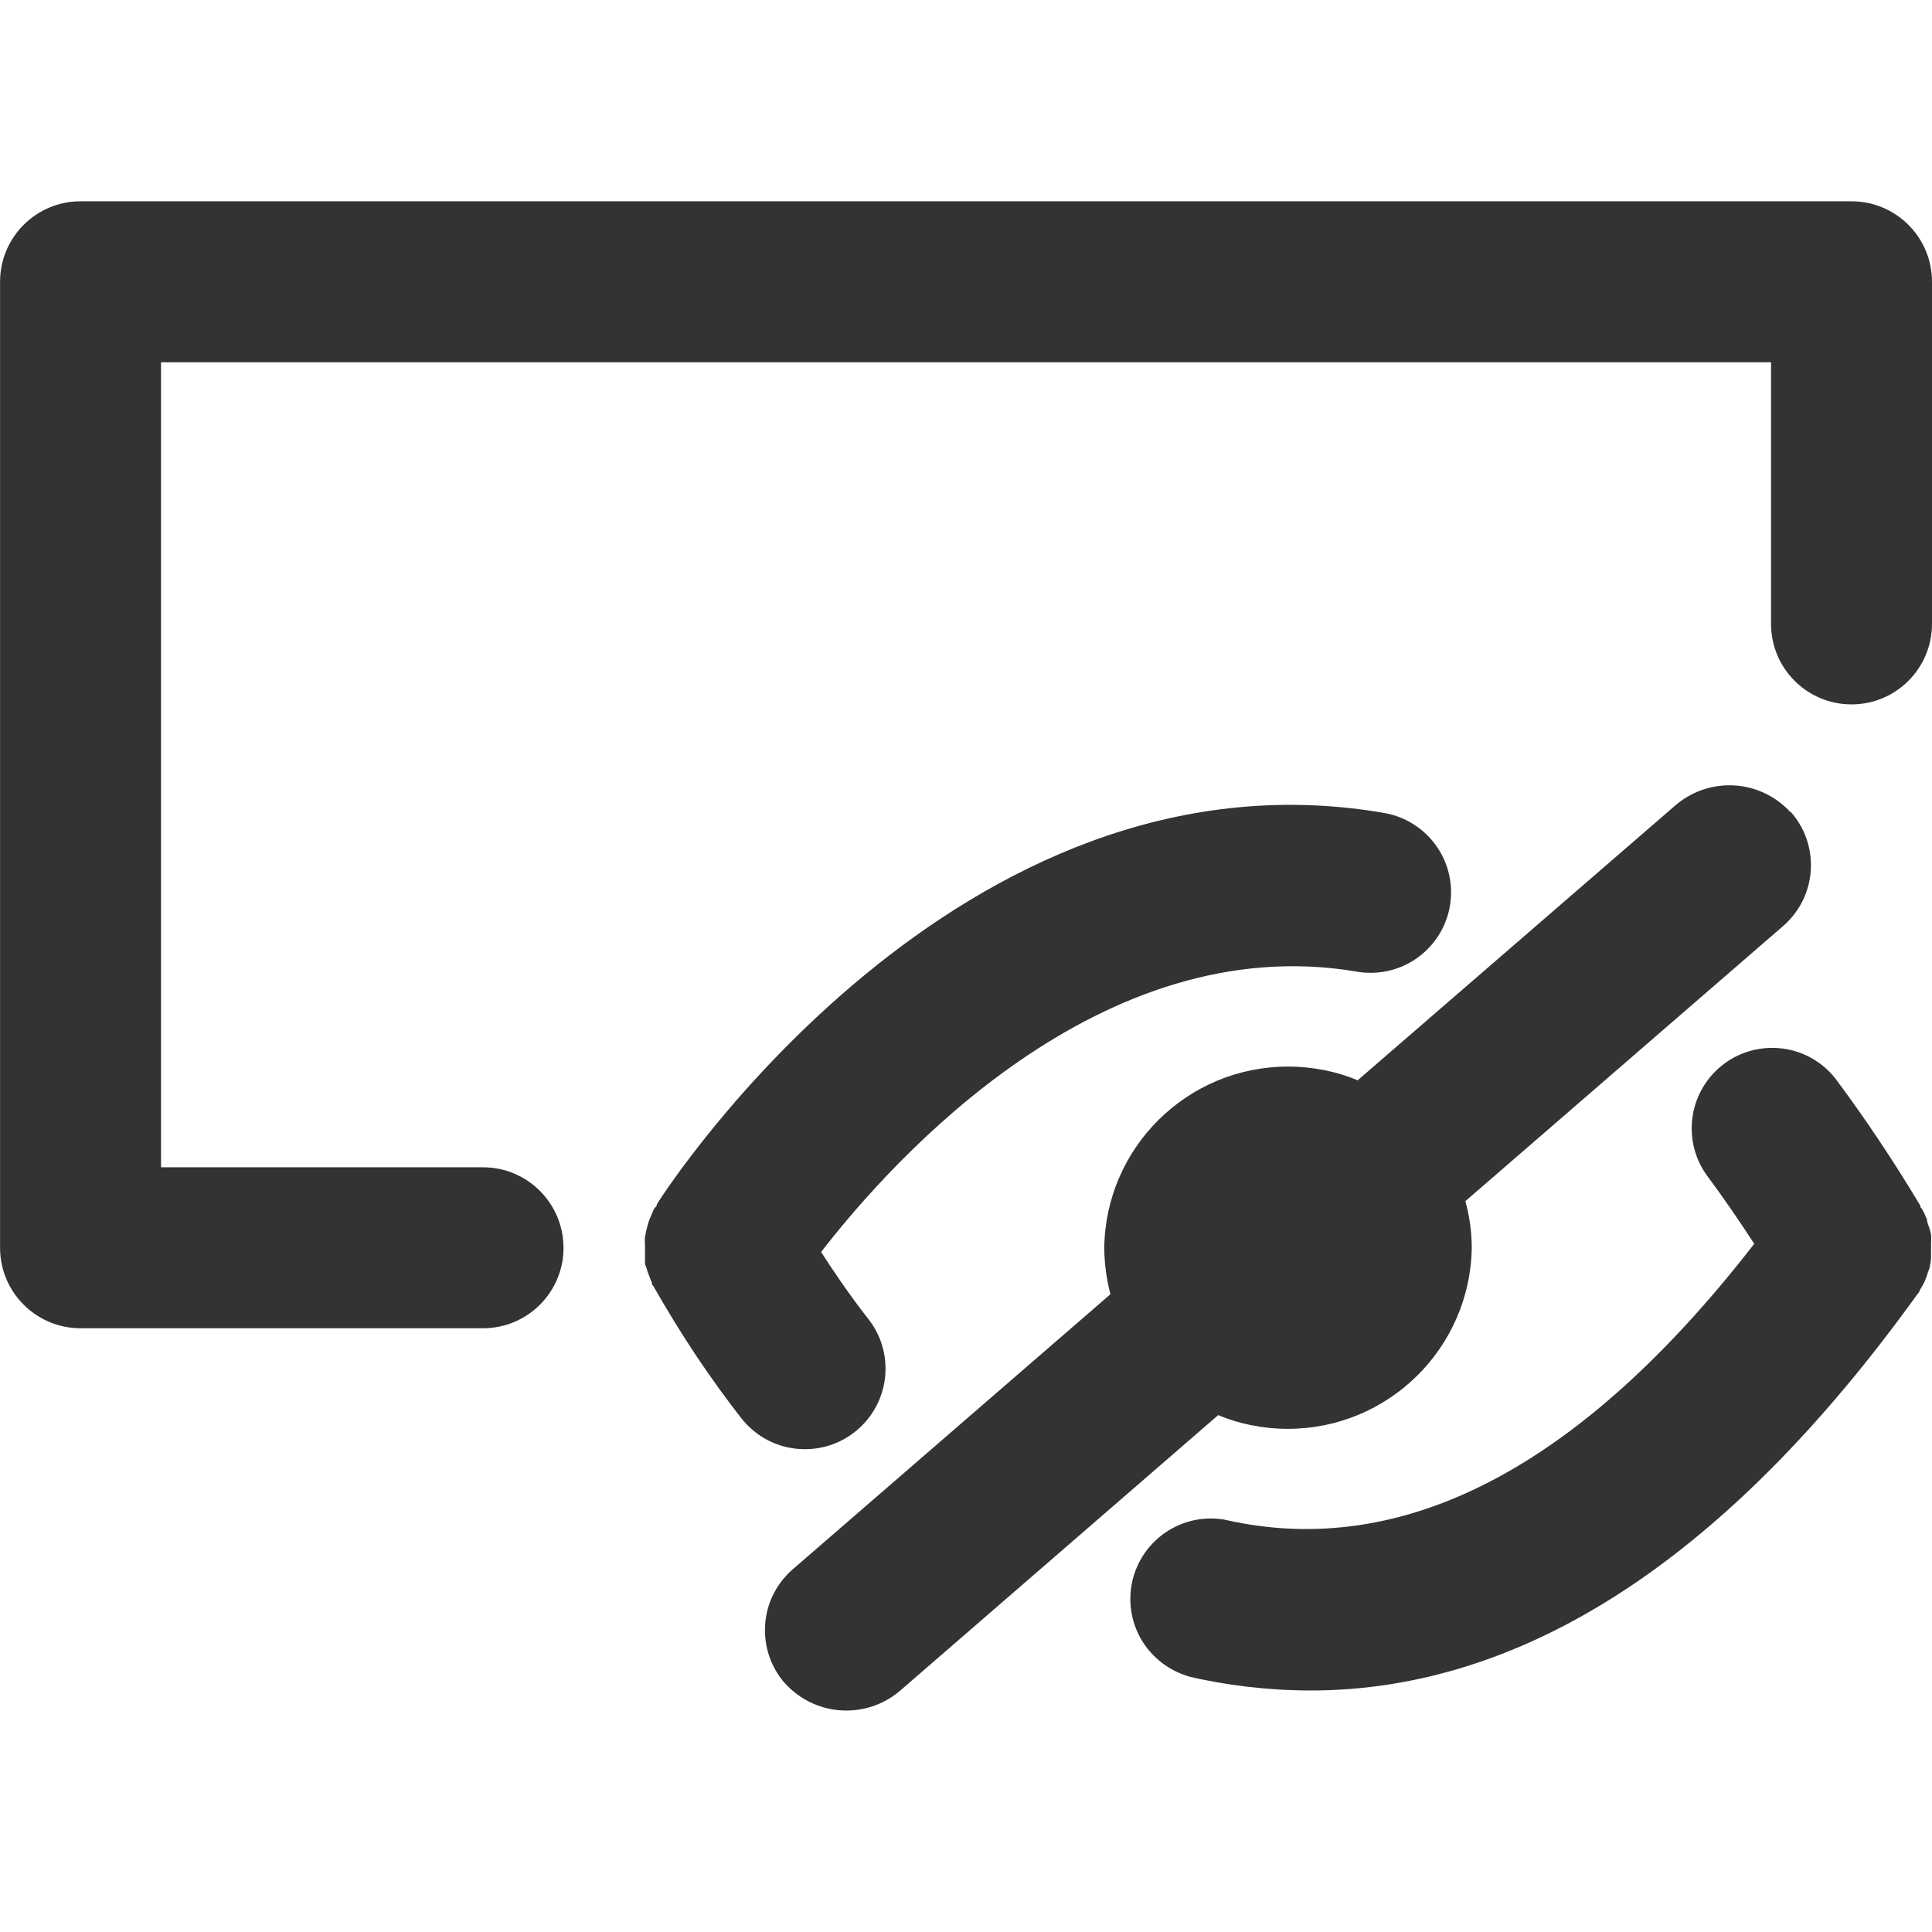
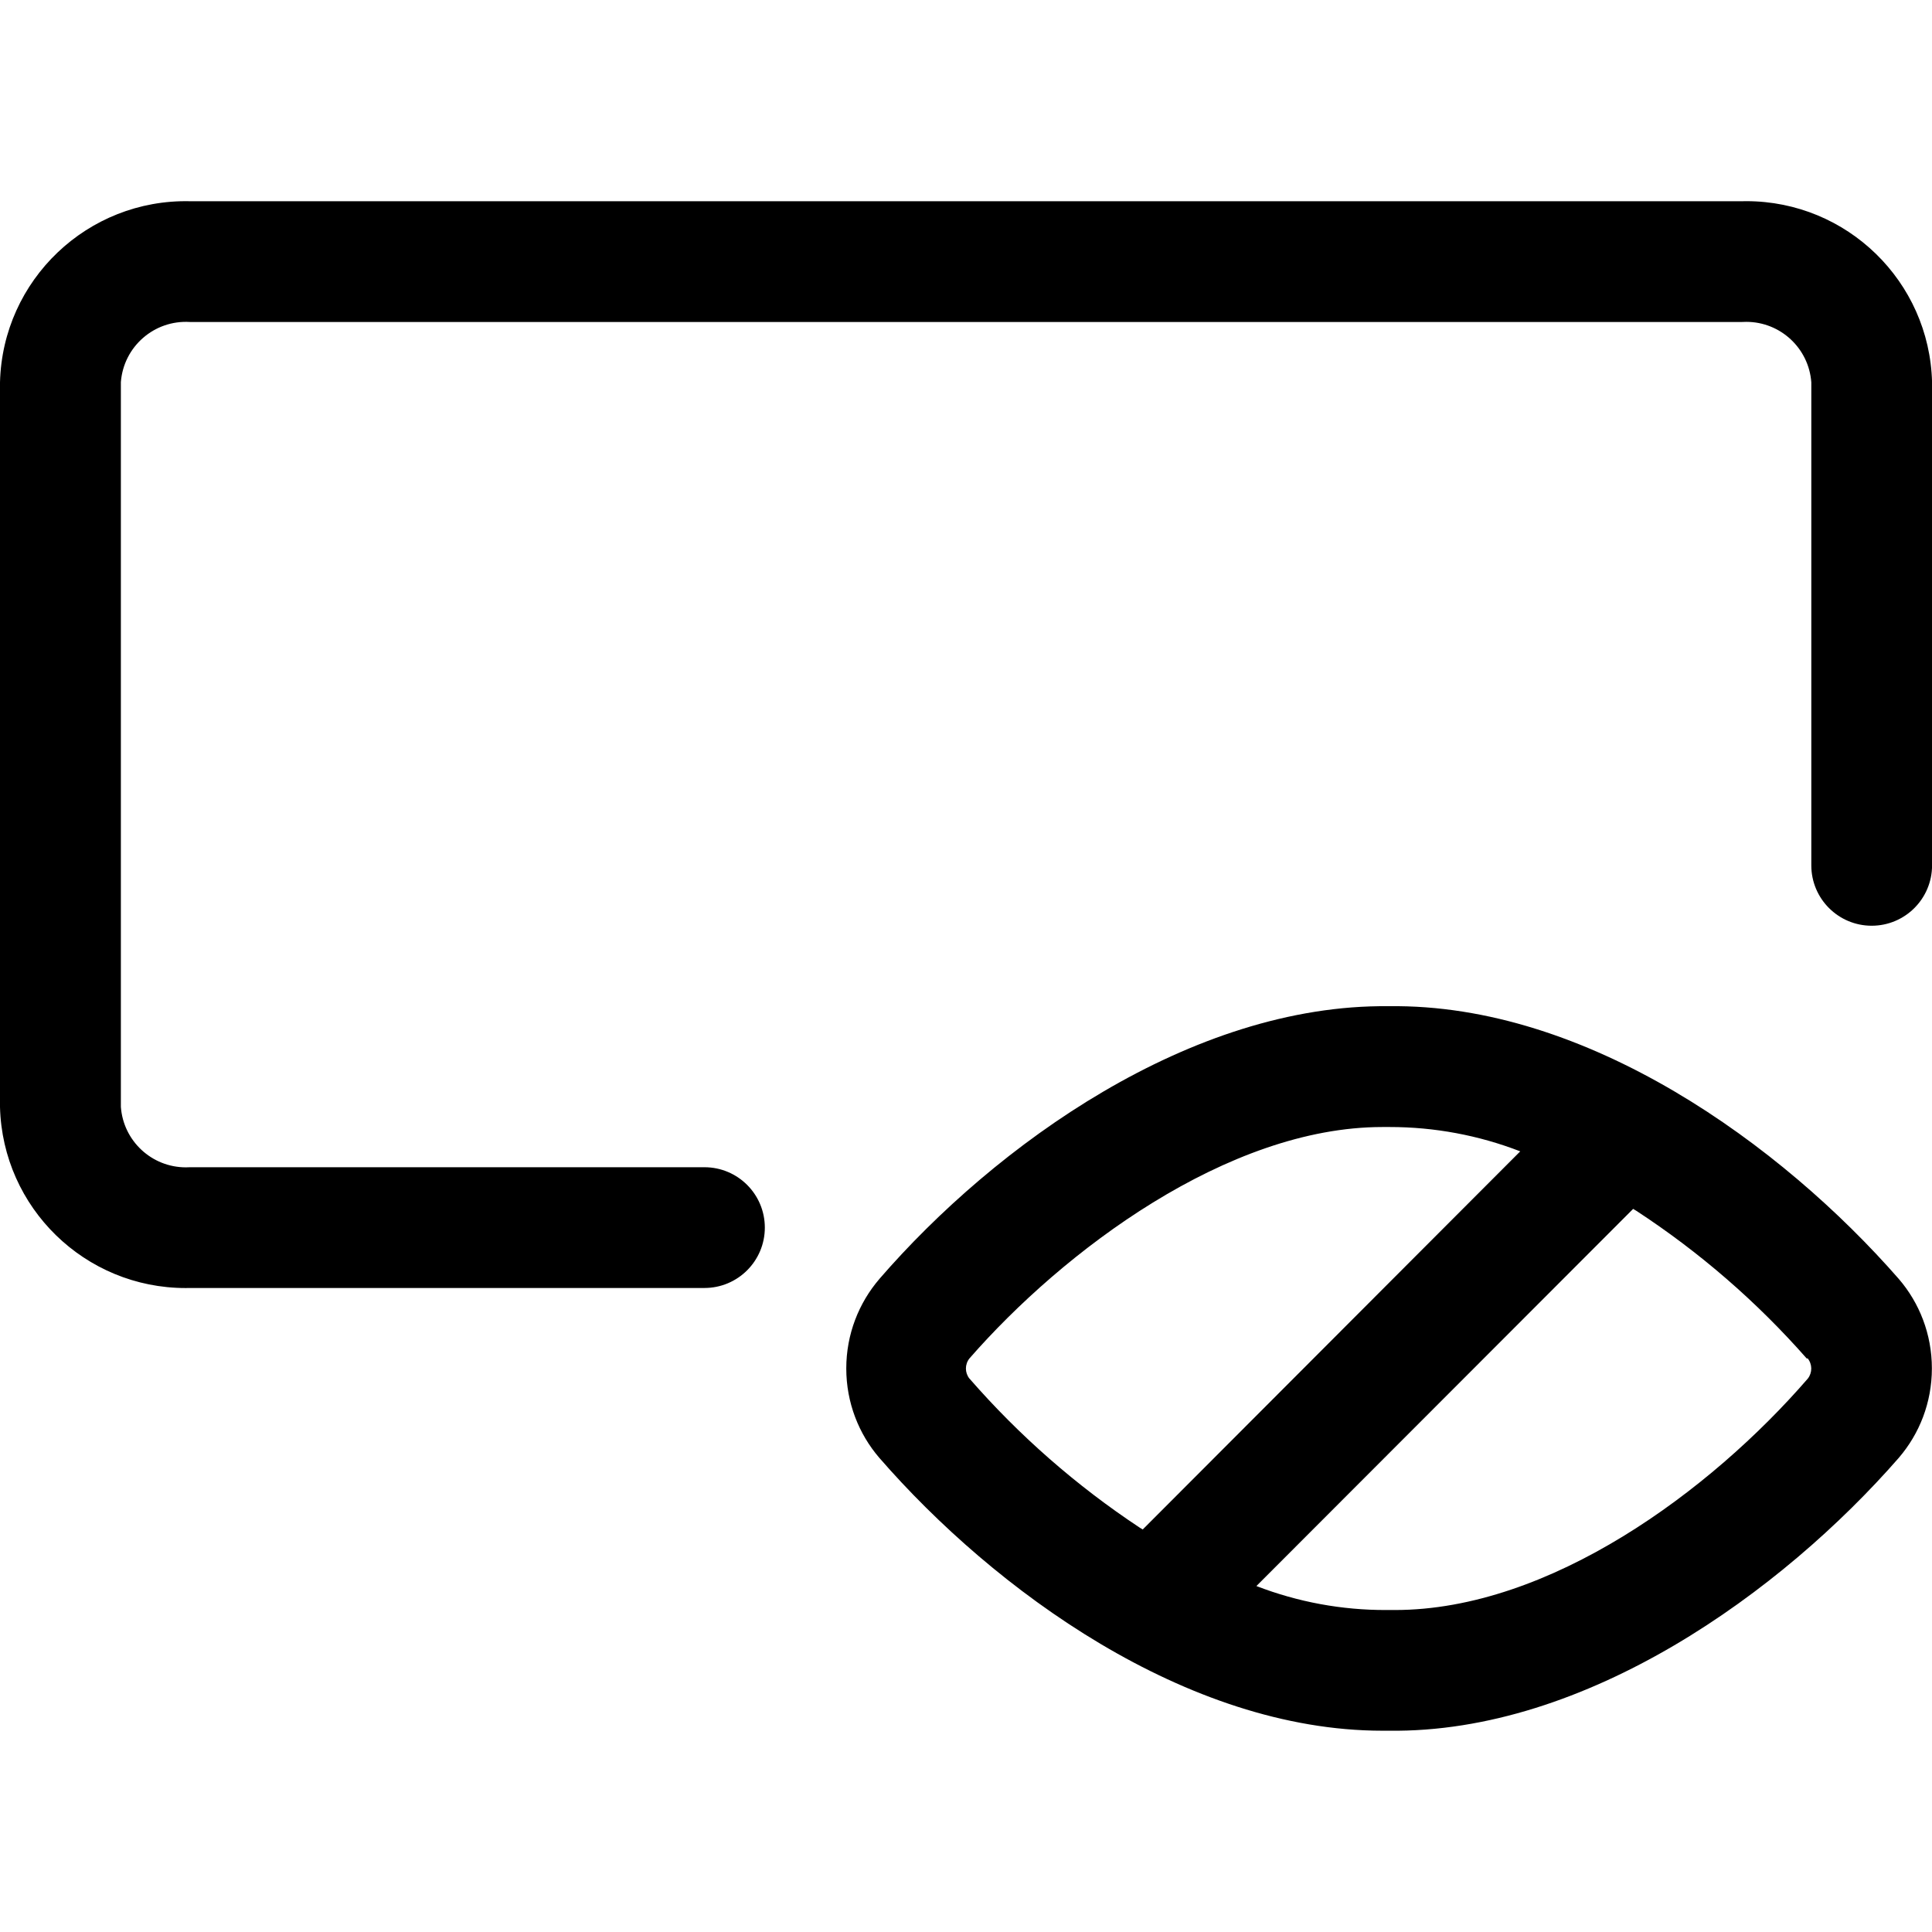
- <svg xmlns="http://www.w3.org/2000/svg" version="1.1" width="32" height="32" viewBox="0 0 32 32">
-   <path fill="#333" d="M31.88 21.223c-0.030 0.059-0.057 0.107-0.087 0.153l0.004-0.006c0 0.023-0.027 0.053-0.047 0.077-3.14 4.36-6.51 6.553-10.047 6.553-0.71-0.002-1.4-0.085-2.061-0.242l0.061 0.012c-0.57-0.16-0.981-0.675-0.981-1.286 0-0.736 0.597-1.333 1.333-1.333 0.086 0 0.171 0.008 0.252 0.024l-0.008-0.001c2.94 0.667 5.883-0.867 8.757-4.573-0.263-0.403-0.527-0.787-0.79-1.14-0.154-0.215-0.246-0.482-0.246-0.772 0-0.736 0.597-1.333 1.333-1.333 0.427 0 0.806 0.2 1.050 0.512l0.002 0.003c0.473 0.633 0.943 1.333 1.403 2.1v0c0 0.017 0 0.033 0.023 0.047 0.030 0.052 0.059 0.114 0.084 0.178l0.003 0.009c0 0.043 0.023 0.087 0.037 0.13s0.023 0.080 0.030 0.12c0.002 0.020 0.002 0.043 0.002 0.067s-0.001 0.047-0.003 0.070l0-0.003c0 0.043 0 0.083 0 0.127s0 0.077 0 0.113c-0.002 0.052-0.009 0.101-0.021 0.148l0.001-0.005c0 0.037-0.023 0.070-0.033 0.107s-0.033 0.1-0.053 0.147zM22.88 13.457c-7-1.17-11.813 6.177-12 6.49 0 0 0 0.033-0.023 0.047s-0.047 0.083-0.067 0.127-0.033 0.077-0.047 0.117-0.023 0.083-0.033 0.123-0.020 0.083-0.027 0.127 0 0.087 0 0.13 0 0.083 0 0.123 0 0.090 0 0.137 0 0.077 0.023 0.117c0.013 0.051 0.028 0.095 0.046 0.137l-0.002-0.007c0.016 0.048 0.032 0.087 0.050 0.124l-0.003-0.007c0 0.020 0 0.040 0.023 0.057 0.475 0.835 0.955 1.548 1.483 2.223l-0.030-0.039c0.246 0.318 0.628 0.52 1.057 0.52 0.001 0 0.002 0 0.004 0h-0c0 0 0 0 0 0 0.736 0 1.333-0.597 1.333-1.333 0-0.308-0.104-0.591-0.279-0.816l0.002 0.003c-0.333-0.427-0.59-0.81-0.79-1.12 1.213-1.567 4.633-5.35 8.853-4.647 0.074 0.015 0.16 0.023 0.248 0.023 0.736 0 1.333-0.597 1.333-1.333 0-0.67-0.494-1.224-1.137-1.319l-0.007-0.001zM29.66 13.457c-0.252-0.277-0.613-0.45-1.015-0.45-0.34 0-0.651 0.124-0.89 0.328l0.002-0.002-5.27 4.56c-0.341-0.144-0.738-0.227-1.154-0.227-1.666 0-3.019 1.338-3.043 2.998l-0 0.002c0.002 0.275 0.040 0.54 0.108 0.792l-0.005-0.022-5.27 4.563c-0.279 0.246-0.453 0.603-0.453 1.002 0 0.337 0.125 0.645 0.331 0.88l-0.001-0.002c0.252 0.279 0.615 0.453 1.018 0.453 0.341 0 0.654-0.125 0.894-0.332l-0.002 0.002 5.267-4.563c0.341 0.143 0.738 0.227 1.154 0.227 1.666 0 3.020-1.338 3.046-2.998l0-0.002c-0.001-0.275-0.040-0.54-0.112-0.791l0.005 0.021 5.27-4.563c0.28-0.246 0.455-0.604 0.455-1.003 0-0.336-0.125-0.644-0.33-0.878l0.001 0.002zM9.333 20.667c0-0.736-0.597-1.333-1.333-1.333v0h-5.333v-13.333h26.667v4.333c0 0.736 0.597 1.333 1.333 1.333s1.333-0.597 1.333-1.333v0-5.667c0-0.736-0.597-1.333-1.333-1.333v0h-29.333c-0.736 0-1.333 0.597-1.333 1.333v0 16c0 0.736 0.597 1.333 1.333 1.333v0h6.667c0.736 0 1.333-0.597 1.333-1.333v0z" />
+ <svg xmlns="http://www.w3.org/2000/svg" width="32" height="32">
+   <path d="M11.667 21.333H3.144l-.068.001A3.077 3.077 0 0 1 0 18.337V6.333a3.078 3.078 0 0 1 3.147-3h-.003 25.713l.068-.001a3.078 3.078 0 0 1 3.076 2.997v8.004a1 1 0 0 1-2 0v-8a1.08 1.08 0 0 0-1.077-1.002l-.069.002h.003H3.145a1.08 1.08 0 0 0-1.143.996v12.004a1.08 1.08 0 0 0 1.077 1.002l.069-.002h-.003 8.523a1 1 0 0 1 0 2zm19.786 2.81c-1.94 2.223-5.18 4.567-8.453 4.523h-.103c-3.247 0-6.433-2.333-8.333-4.52-.34-.395-.547-.914-.547-1.48s.207-1.085.549-1.483l-.003.003c1.92-2.22 5.167-4.557 8.437-4.52 3.287-.047 6.513 2.3 8.45 4.517.341.396.548.915.548 1.482 0 .566-.206 1.083-.548 1.481l.003-.003zm-12.526 1.19l6.253-6.263a5.984 5.984 0 0 0-2.162-.403h-.121c-2.563 0-5.29 2.057-6.84 3.833a.268.268 0 0 0 0 .334v-.001a13.94 13.94 0 0 0 2.818 2.468l.052.032zm11-2.83a13.847 13.847 0 0 0-2.824-2.448l-.053-.032-6.24 6.247a5.923 5.923 0 0 0 2.151.397h.142c2.563 0 5.23-1.973 6.84-3.833a.27.27 0 0 0-.004-.337z" />
</svg>
